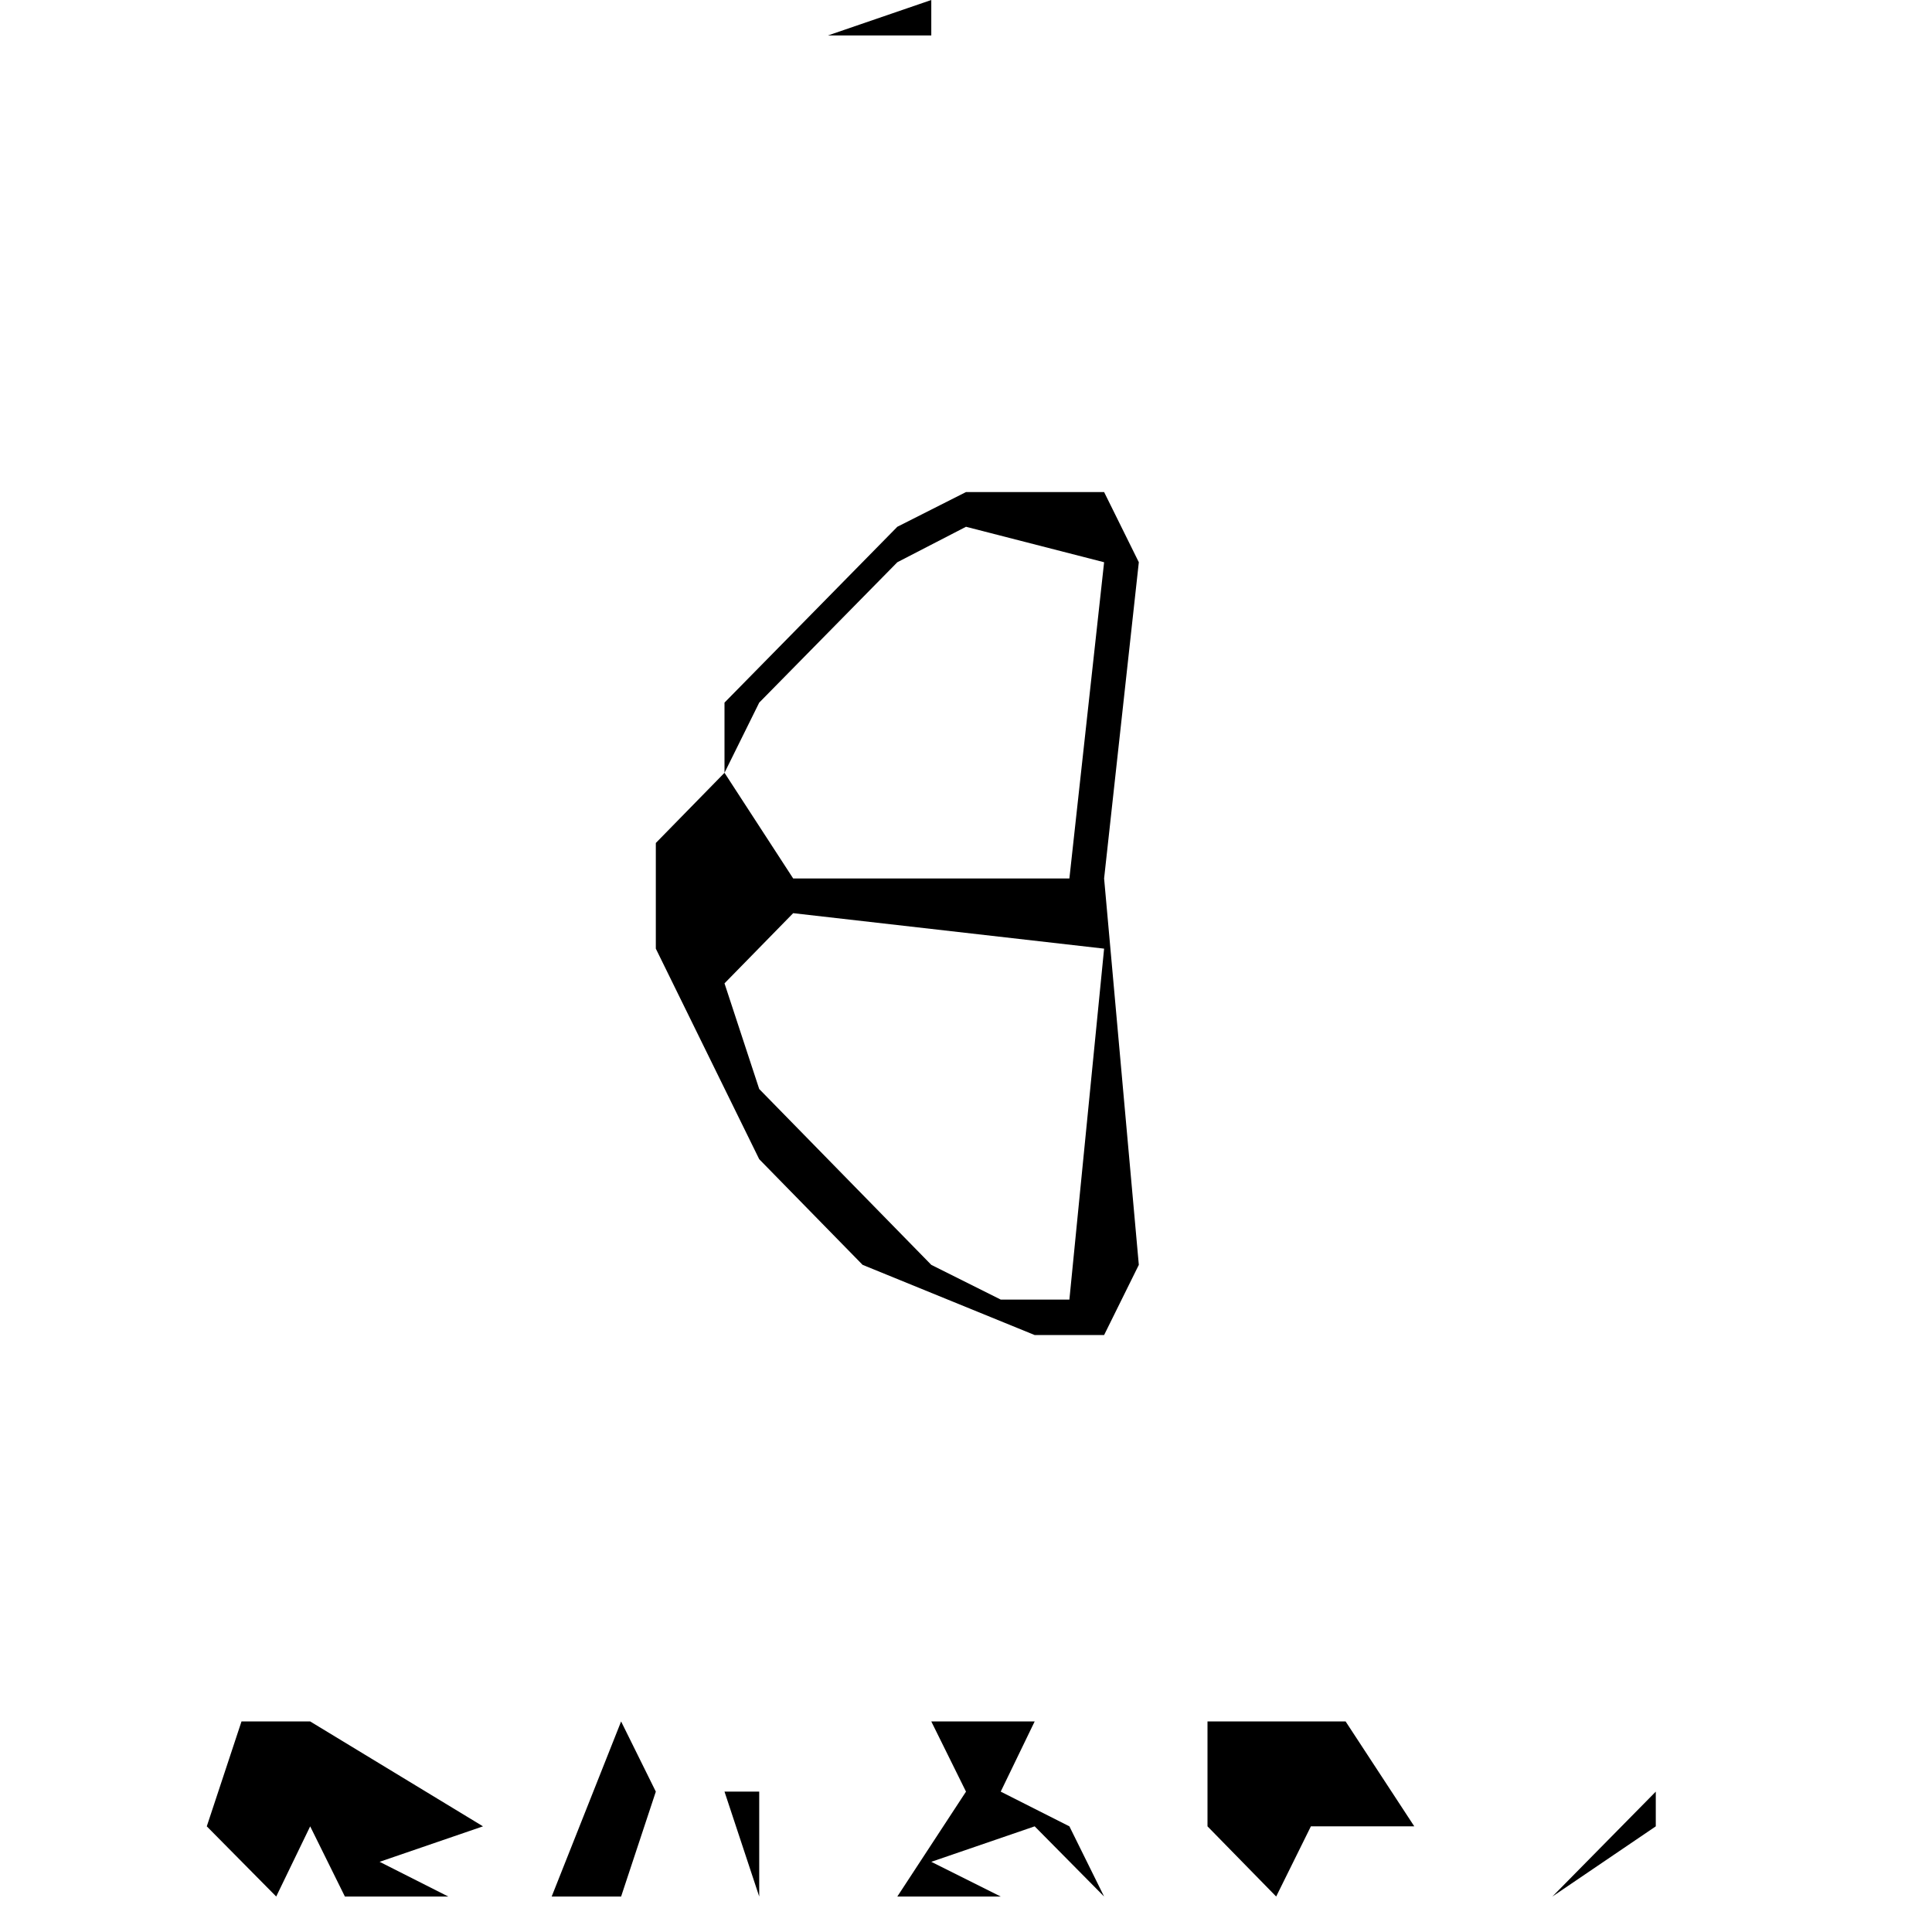
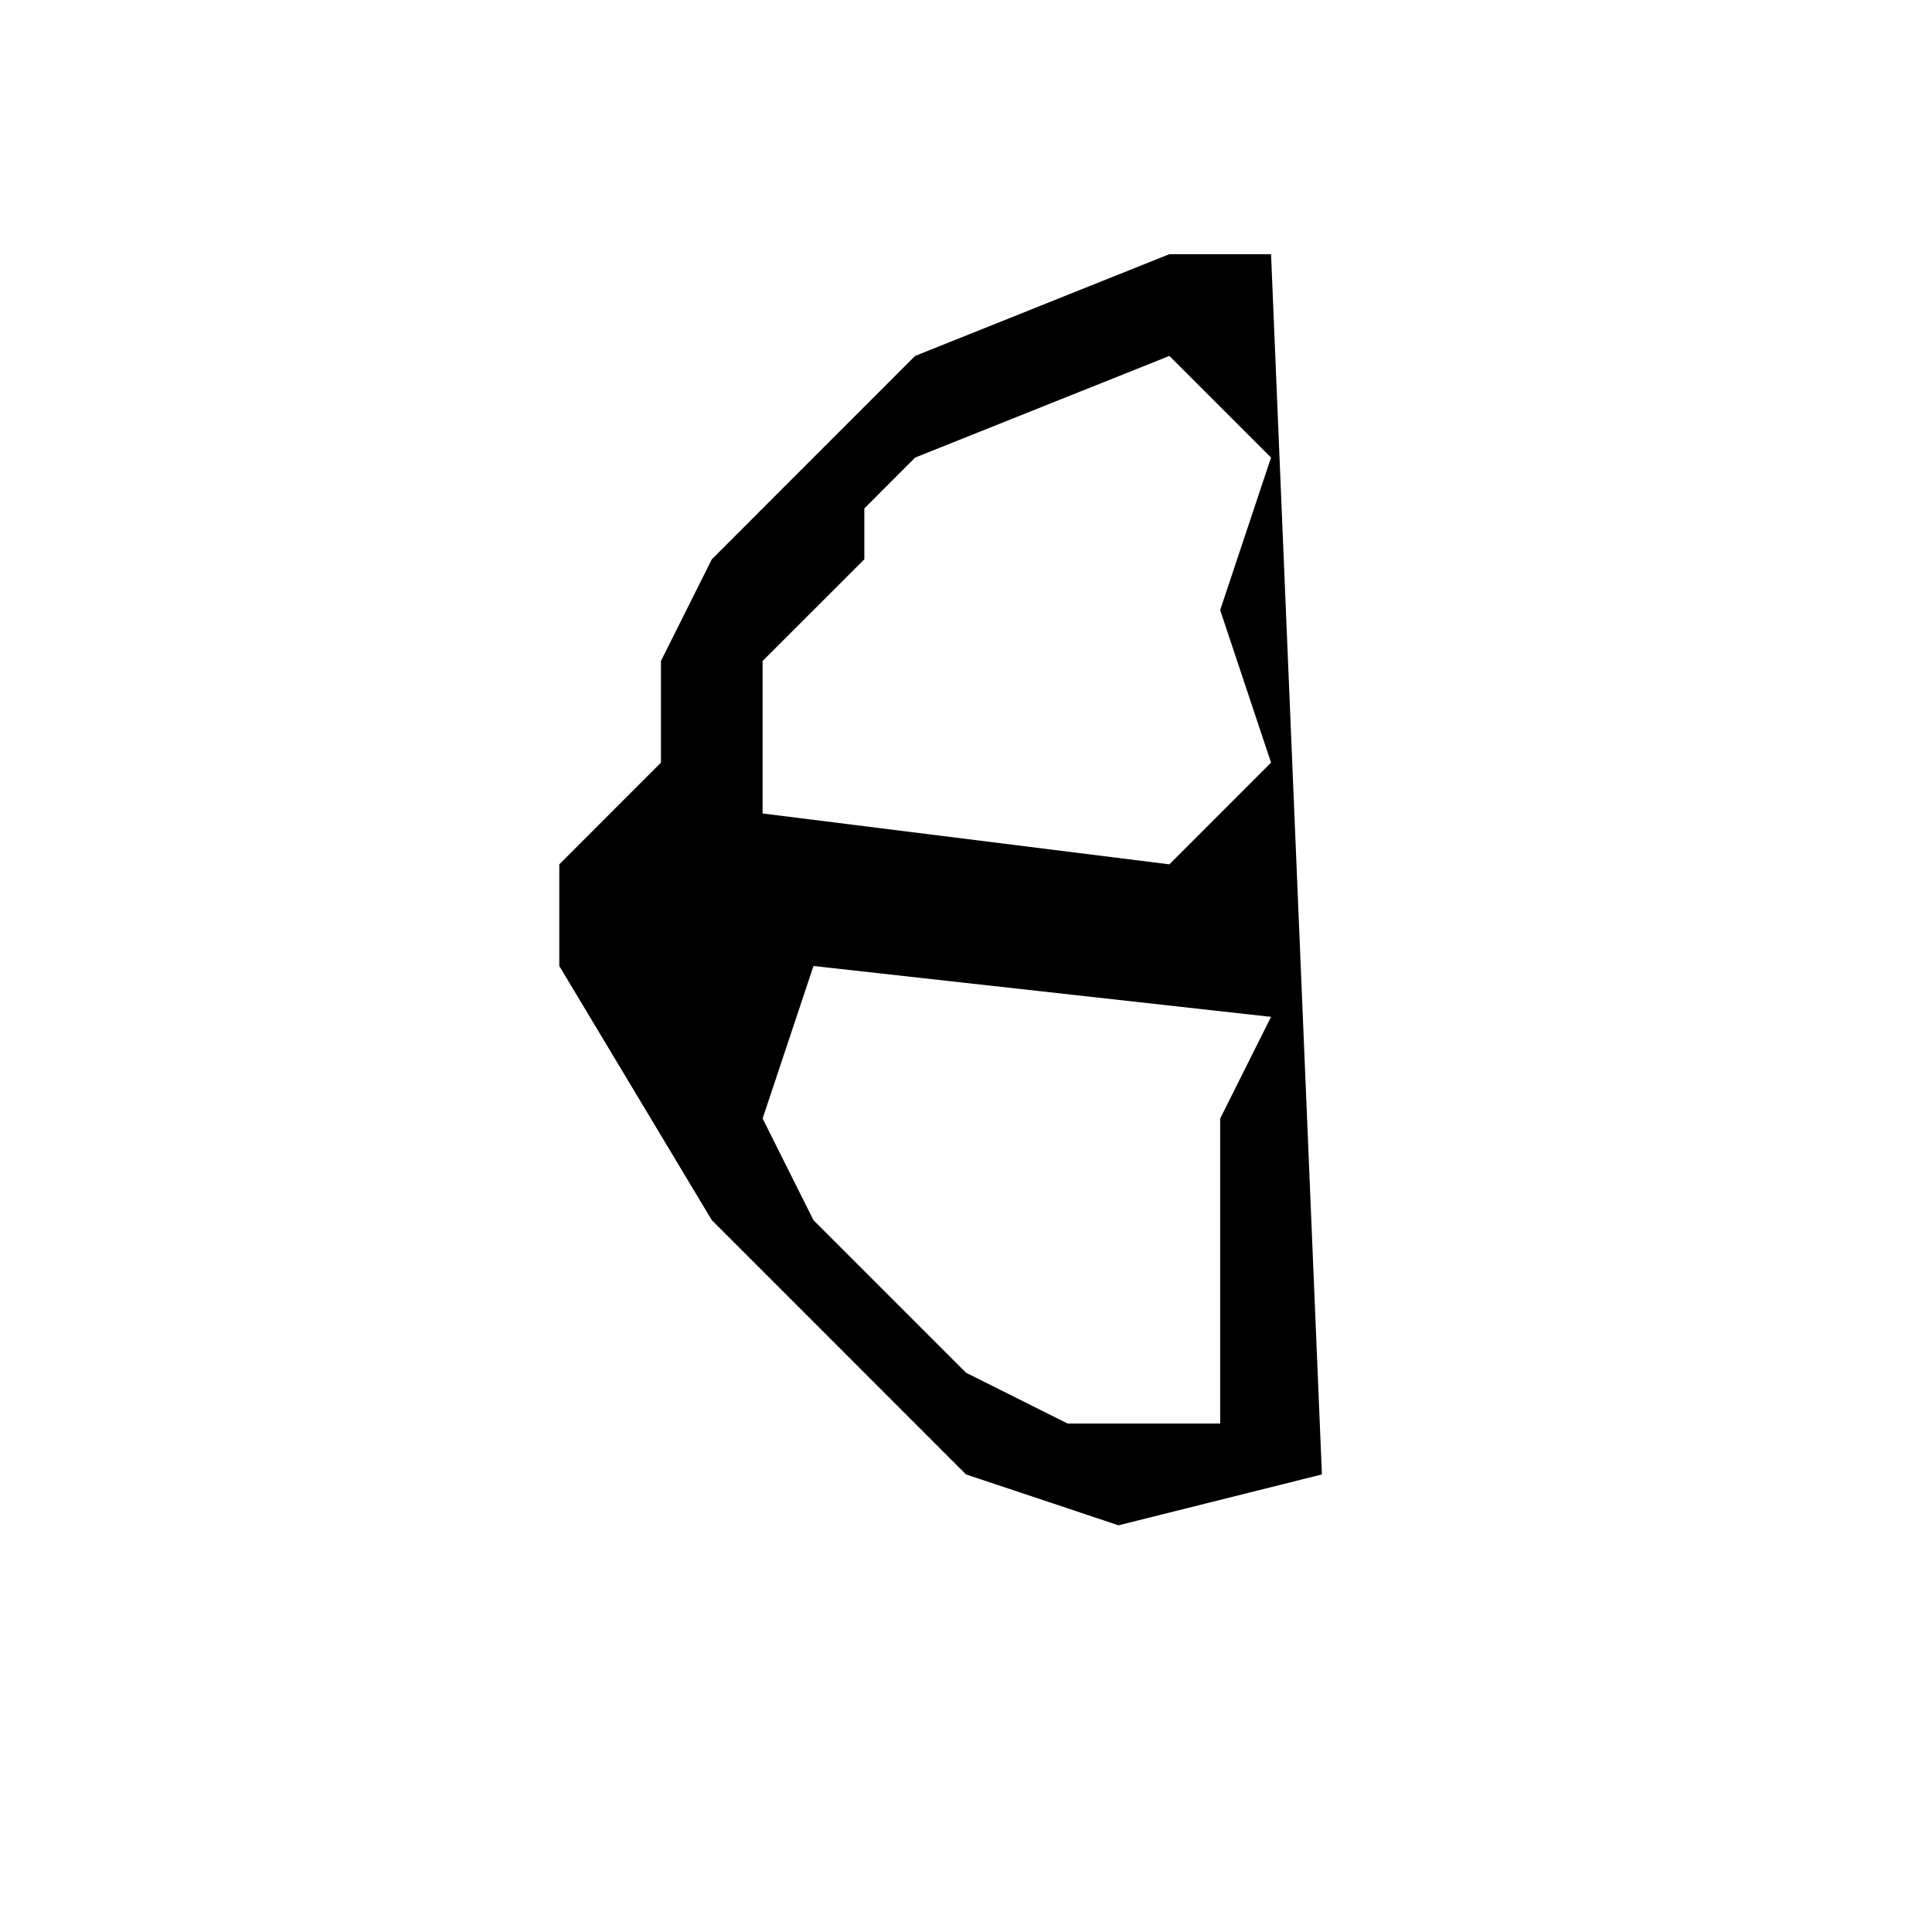
<svg xmlns="http://www.w3.org/2000/svg" viewBox="0 0 256 256" width="256" height="256">
-   <path d="M 224.0,228.1 L 219.4,237.4 L 205.7,251.3 L 219.4,242.0 L 219.4,237.4 Z M 160.0,228.1 L 160.0,242.0 L 169.1,251.3 L 173.7,242.0 L 187.4,242.0 L 178.3,228.1 Z M 123.4,228.1 L 128.0,237.4 L 118.9,251.3 L 132.6,251.3 L 123.4,246.7 L 137.1,242.0 L 146.3,251.3 L 141.7,242.0 L 132.6,237.4 L 137.1,228.1 Z M 82.3,228.1 L 73.1,251.3 L 82.3,251.3 L 86.9,237.4 L 96.0,237.4 L 100.6,251.3 L 100.6,237.4 L 86.9,237.4 Z M 32.0,228.1 L 27.4,242.0 L 36.6,251.3 L 41.1,242.0 L 45.7,251.3 L 59.4,251.3 L 50.3,246.7 L 64.0,242.0 L 41.1,228.1 L 59.4,228.1 Z M 128.0,65.2 L 118.9,69.8 L 96.0,93.1 L 96.0,102.4 L 86.9,111.7 L 86.9,125.7 L 100.6,153.6 L 114.3,167.6 L 137.1,176.9 L 146.3,176.9 L 150.9,167.6 L 146.3,116.4 L 150.9,74.5 L 146.3,65.2 Z M 105.1,121.0 L 146.3,125.7 L 141.7,172.2 L 132.6,172.2 L 123.4,167.6 L 100.6,144.3 L 96.0,130.3 Z M 146.3,74.5 L 141.7,116.4 L 105.1,116.4 L 96.0,102.4 L 100.6,93.1 L 118.9,74.5 L 128.0,69.8 Z M 109.7,4.7 L 123.4,4.7 L 123.4,18.6 L 123.4,0.0 Z" fill="currentColor" fill-rule="evenodd" />
+   <path d="M 168.42,33.68 L 154.95,33.68 L 121.26,47.16 L 94.32,74.11 L 87.58,87.58 L 87.58,101.05 L 74.11,114.53 L 74.11,128.0 L 94.32,161.68 L 128.0,195.37 L 148.21,202.11 L 175.16,195.37 Z M 107.79,128.0 L 168.42,134.74 L 161.68,148.21 L 161.68,188.63 L 141.47,188.63 L 128.0,181.89 L 107.79,161.68 L 101.05,148.21 Z M 168.42,60.63 L 161.68,80.84 L 168.42,101.05 L 154.95,114.53 L 101.05,107.79 L 101.05,87.58 L 114.53,74.11 L 114.53,67.37 L 121.26,60.63 L 154.95,47.16 Z" fill="currentColor" fill-rule="evenodd" />
</svg>
